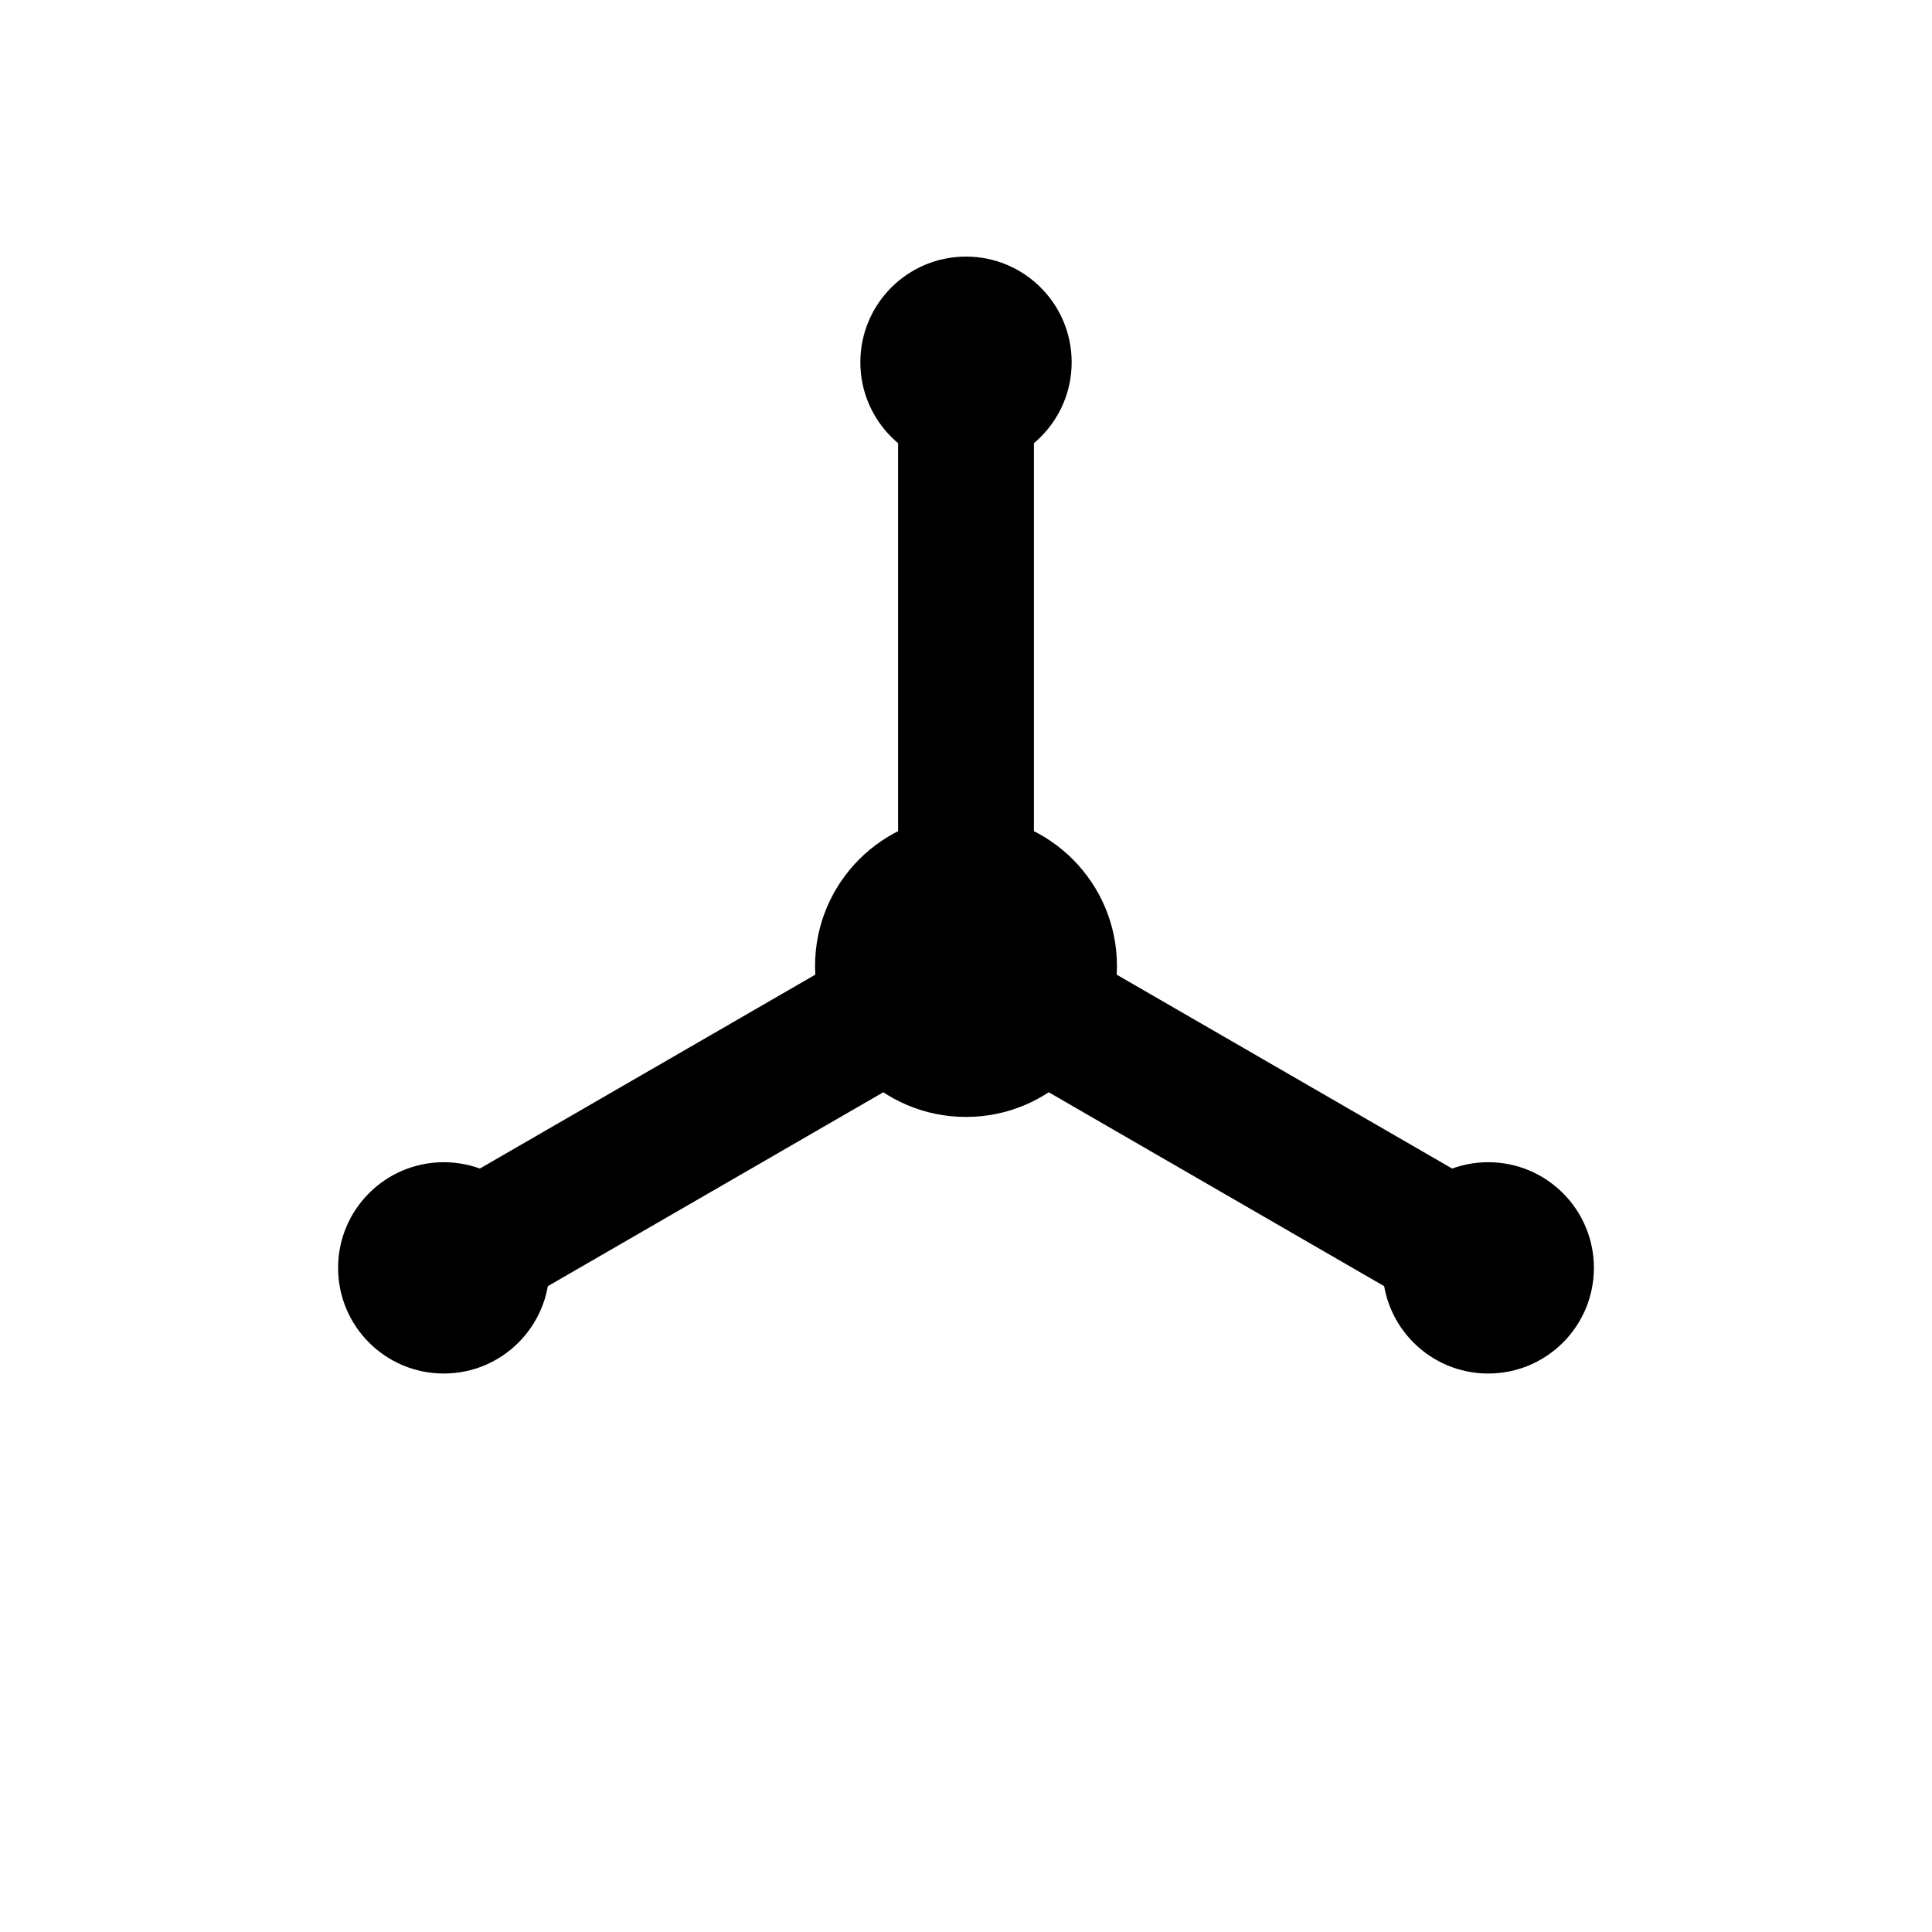
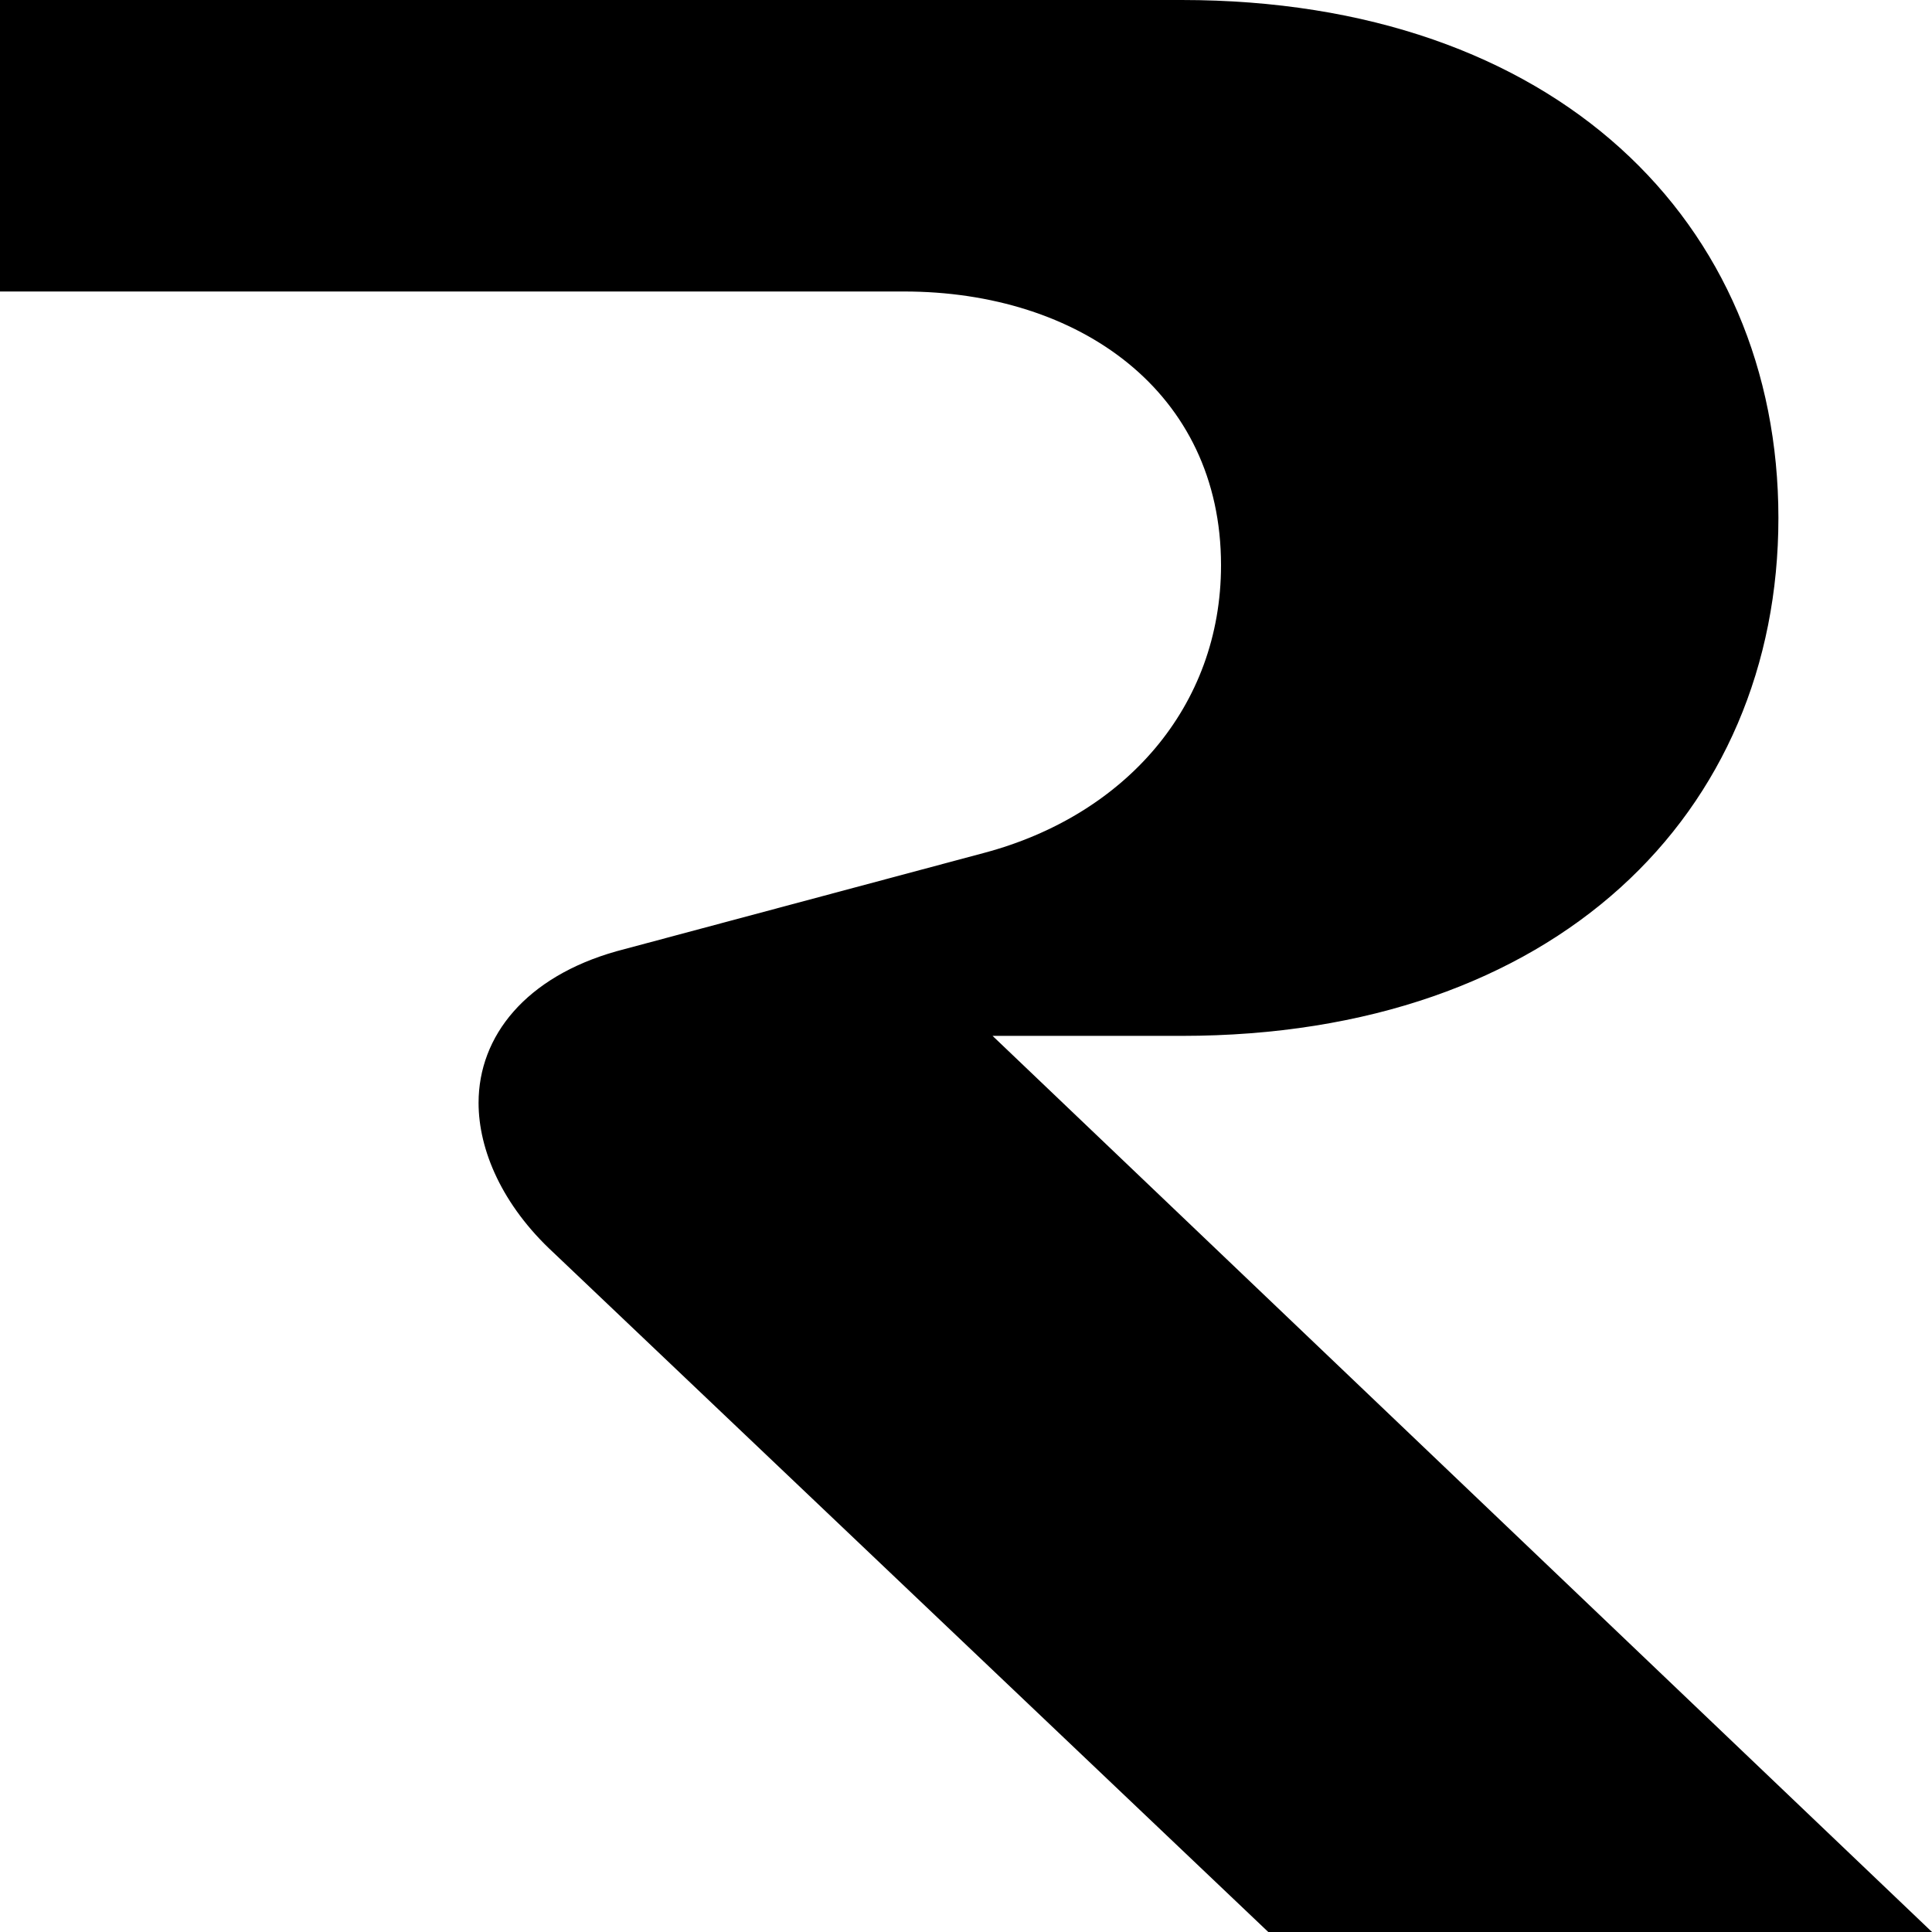
- <svg xmlns="http://www.w3.org/2000/svg" viewBox="0 0 64 64" width="64" height="64" fill="none" stroke="currentColor" stroke-width="4.5" stroke-linecap="round" stroke-linejoin="round">
-   <circle cx="32" cy="32" r="5" fill="currentColor" stroke="none" />
-   <path d="M32 32L49.3 42.0" />
-   <circle cx="49.3" cy="42.0" r="3.5" fill="currentColor" stroke="none" />
-   <path d="M32 32L14.7 42.0" />
-   <circle cx="14.7" cy="42.0" r="3.5" fill="currentColor" stroke="none" />
-   <path d="M32 32L32.0 12.0" />
-   <circle cx="32.0" cy="12.0" r="3.5" fill="currentColor" stroke="none" />
+ <svg xmlns="http://www.w3.org/2000/svg" fill="#000000" role="img" viewBox="0 0 24 24">
+   <path d="M14.679 0c4.648 0 7.413 2.765 7.413 6.434s-2.765 6.434-7.413 6.434H12.33L24 24h-8.245l-8.88-8.44c-.636-.588-.93-1.273-.93-1.86 0-.831.587-1.565 1.713-1.883l4.574-1.224c1.737-.465 2.936-1.81 2.936-3.572 0-2.153-1.761-3.4-3.939-3.4H0V0z" />
</svg>
